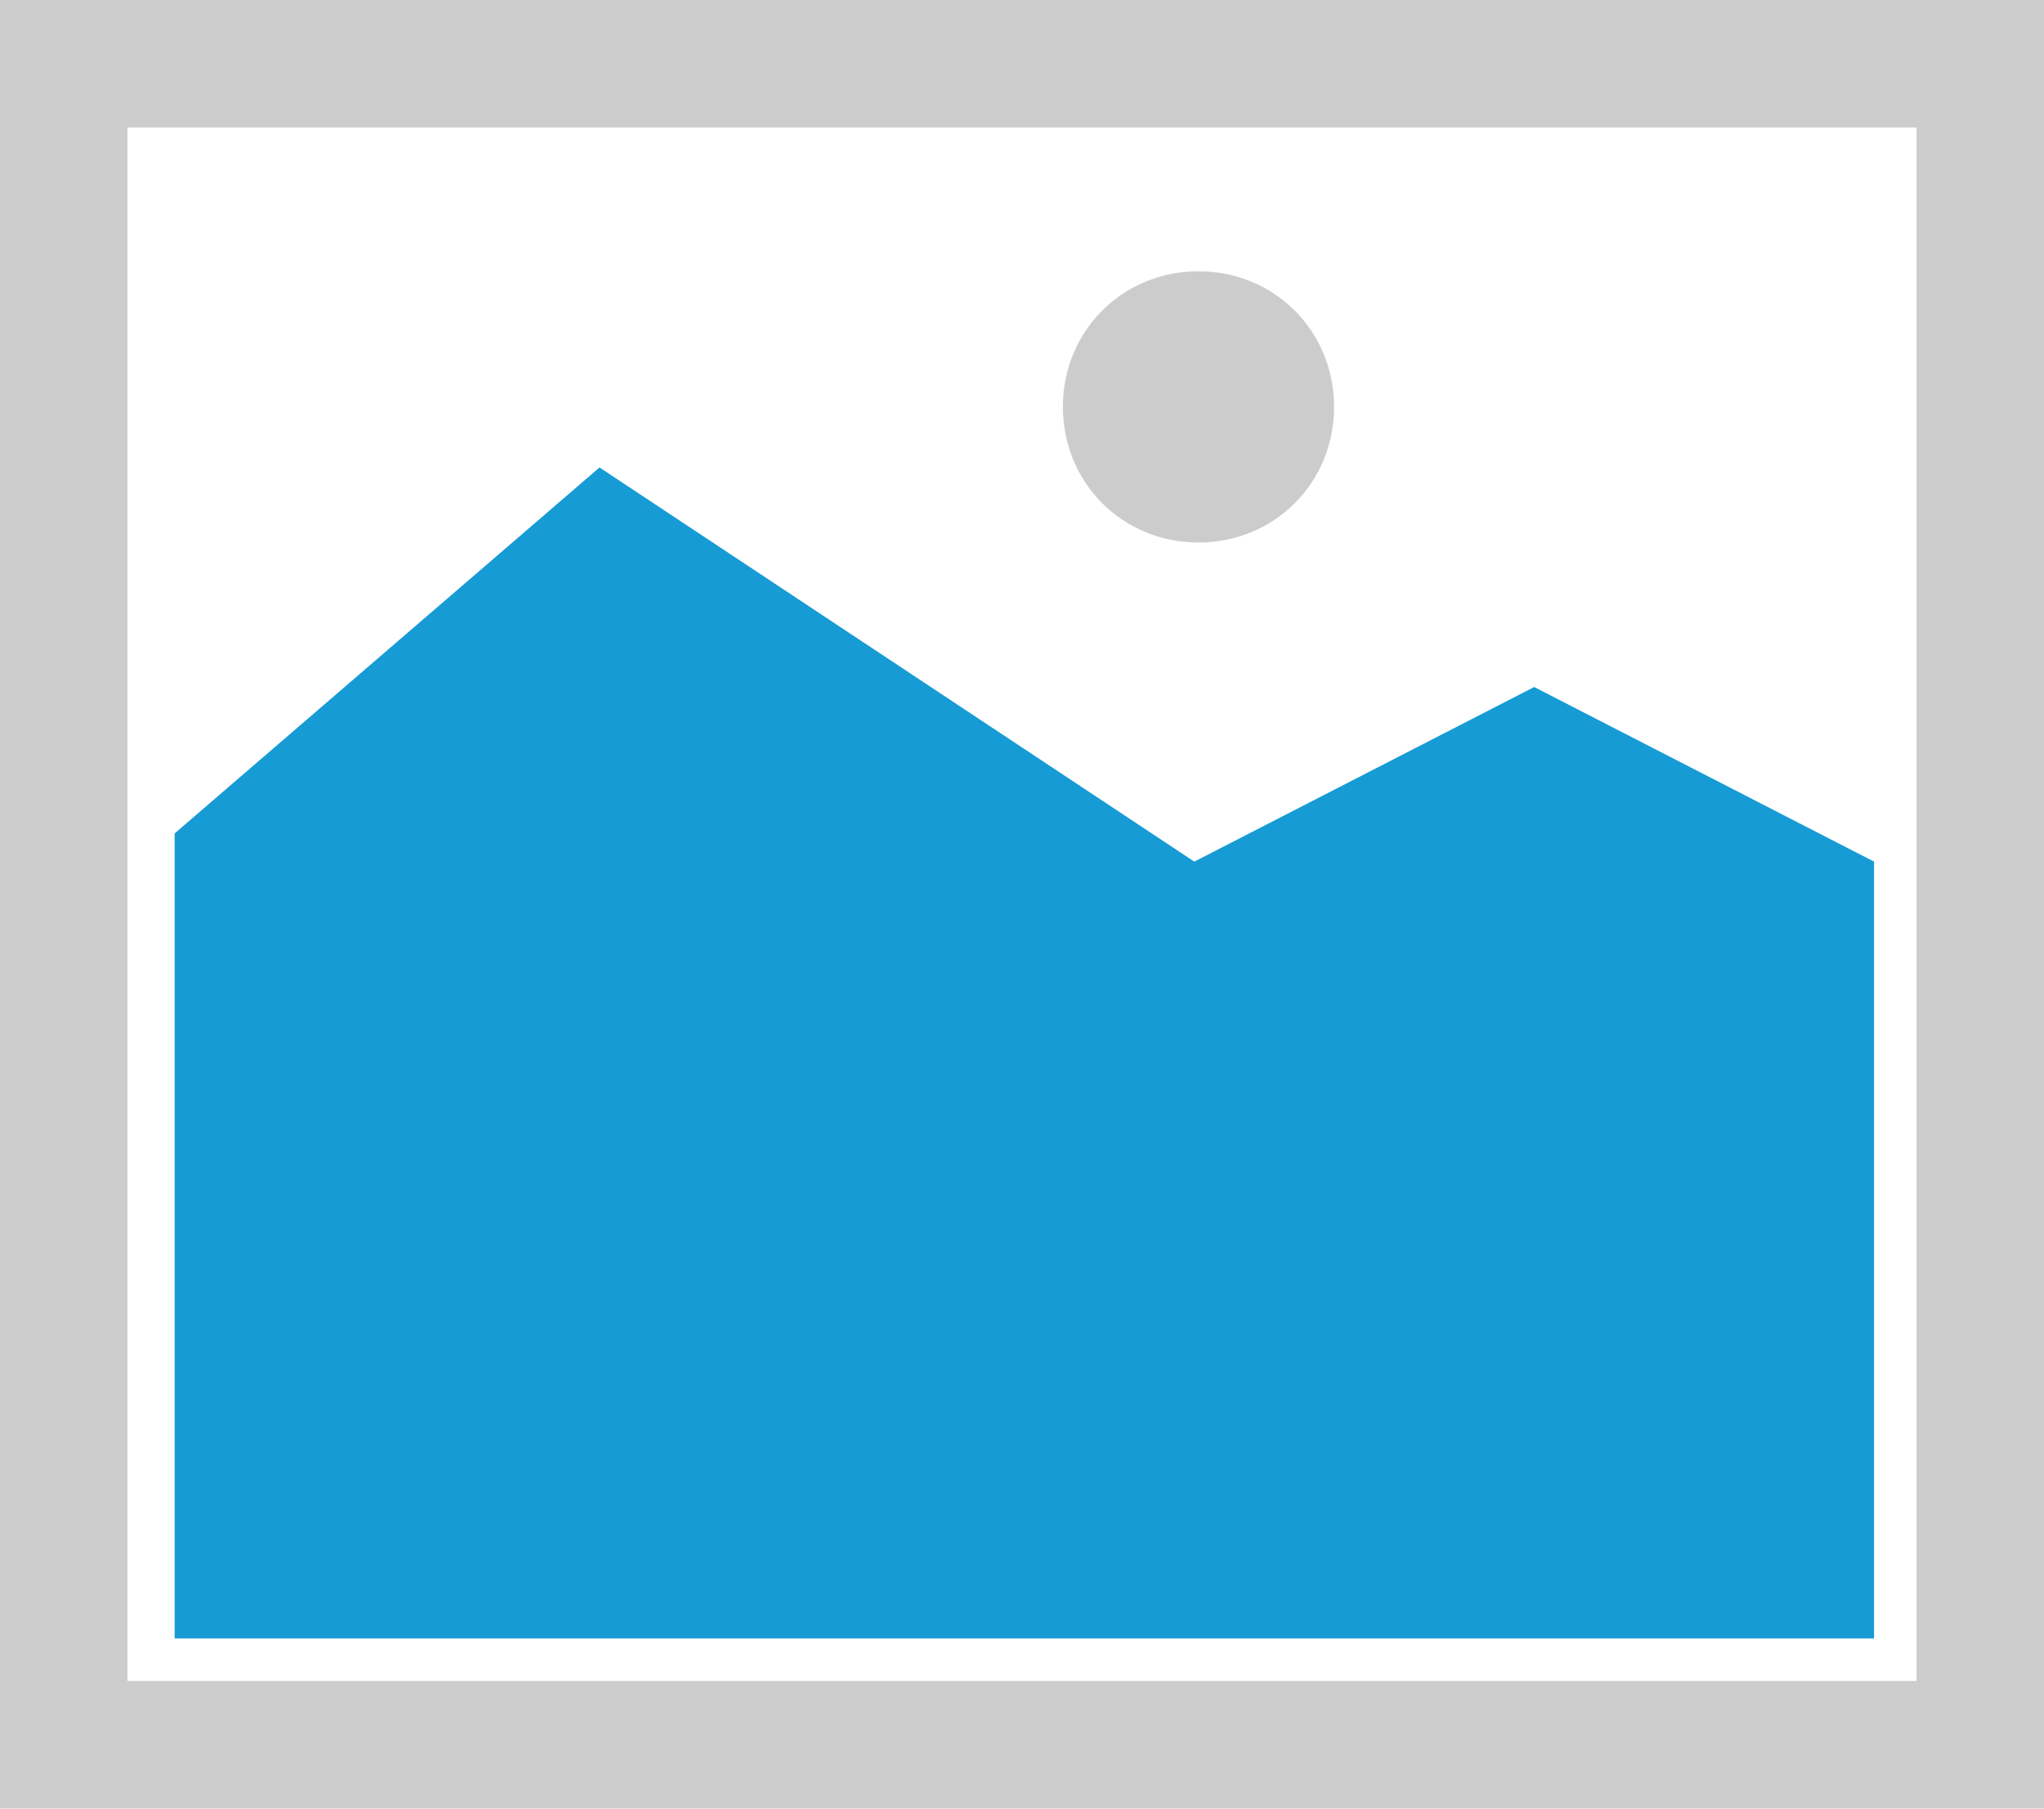
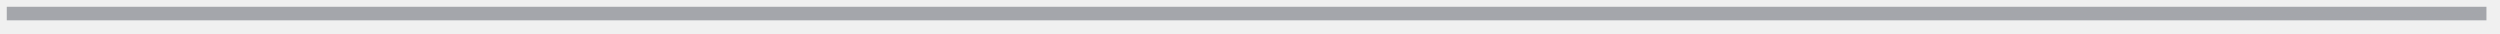
- <svg xmlns="http://www.w3.org/2000/svg" version="1.1" width="433px" height="383px">
-   <g transform="matrix(1 0 0 1 -4289 -1055 )">
-     <path d="M 4289 1055  L 4722 1055  L 4722 1438  L 4289 1438  L 4289 1055  " fill-rule="nonzero" fill="#cccccc" stroke="none" />
-     <path d="M 4316 1082  L 4695 1082  L 4695 1411  L 4316 1411  L 4316 1082  " fill-rule="nonzero" fill="#ffffff" stroke="none" />
-     <path d="M 4542.885 1169.9  C 4526.799 1169.9  4514.16 1157.261  4514.16 1141.175  C 4514.16 1125.089  4526.799 1112.45  4542.885 1112.45  C 4558.971 1112.45  4571.61 1125.089  4571.61 1141.175  C 4571.61 1157.261  4558.971 1169.9  4542.885 1169.9  " fill-rule="nonzero" fill="#cccccc" stroke="none" />
-     <path d="M 4326 1402  L 4326 1231.5  L 4416 1154  L 4542 1237.478  L 4614 1200.5  L 4686 1237.478  L 4686 1402  L 4326 1402  " fill-rule="nonzero" fill="#169bd5" stroke="none" />
+ <svg xmlns="http://www.w3.org/2000/svg" version="1.1" width="369px" height="5px">
+   <g transform="matrix(1 0 0 1 -4322 -1465 )">
+     <path d="M 4323 1467  L 4689 1467  " stroke-width="2" stroke="#a4a6ab" fill="none" />
  </g>
</svg>
